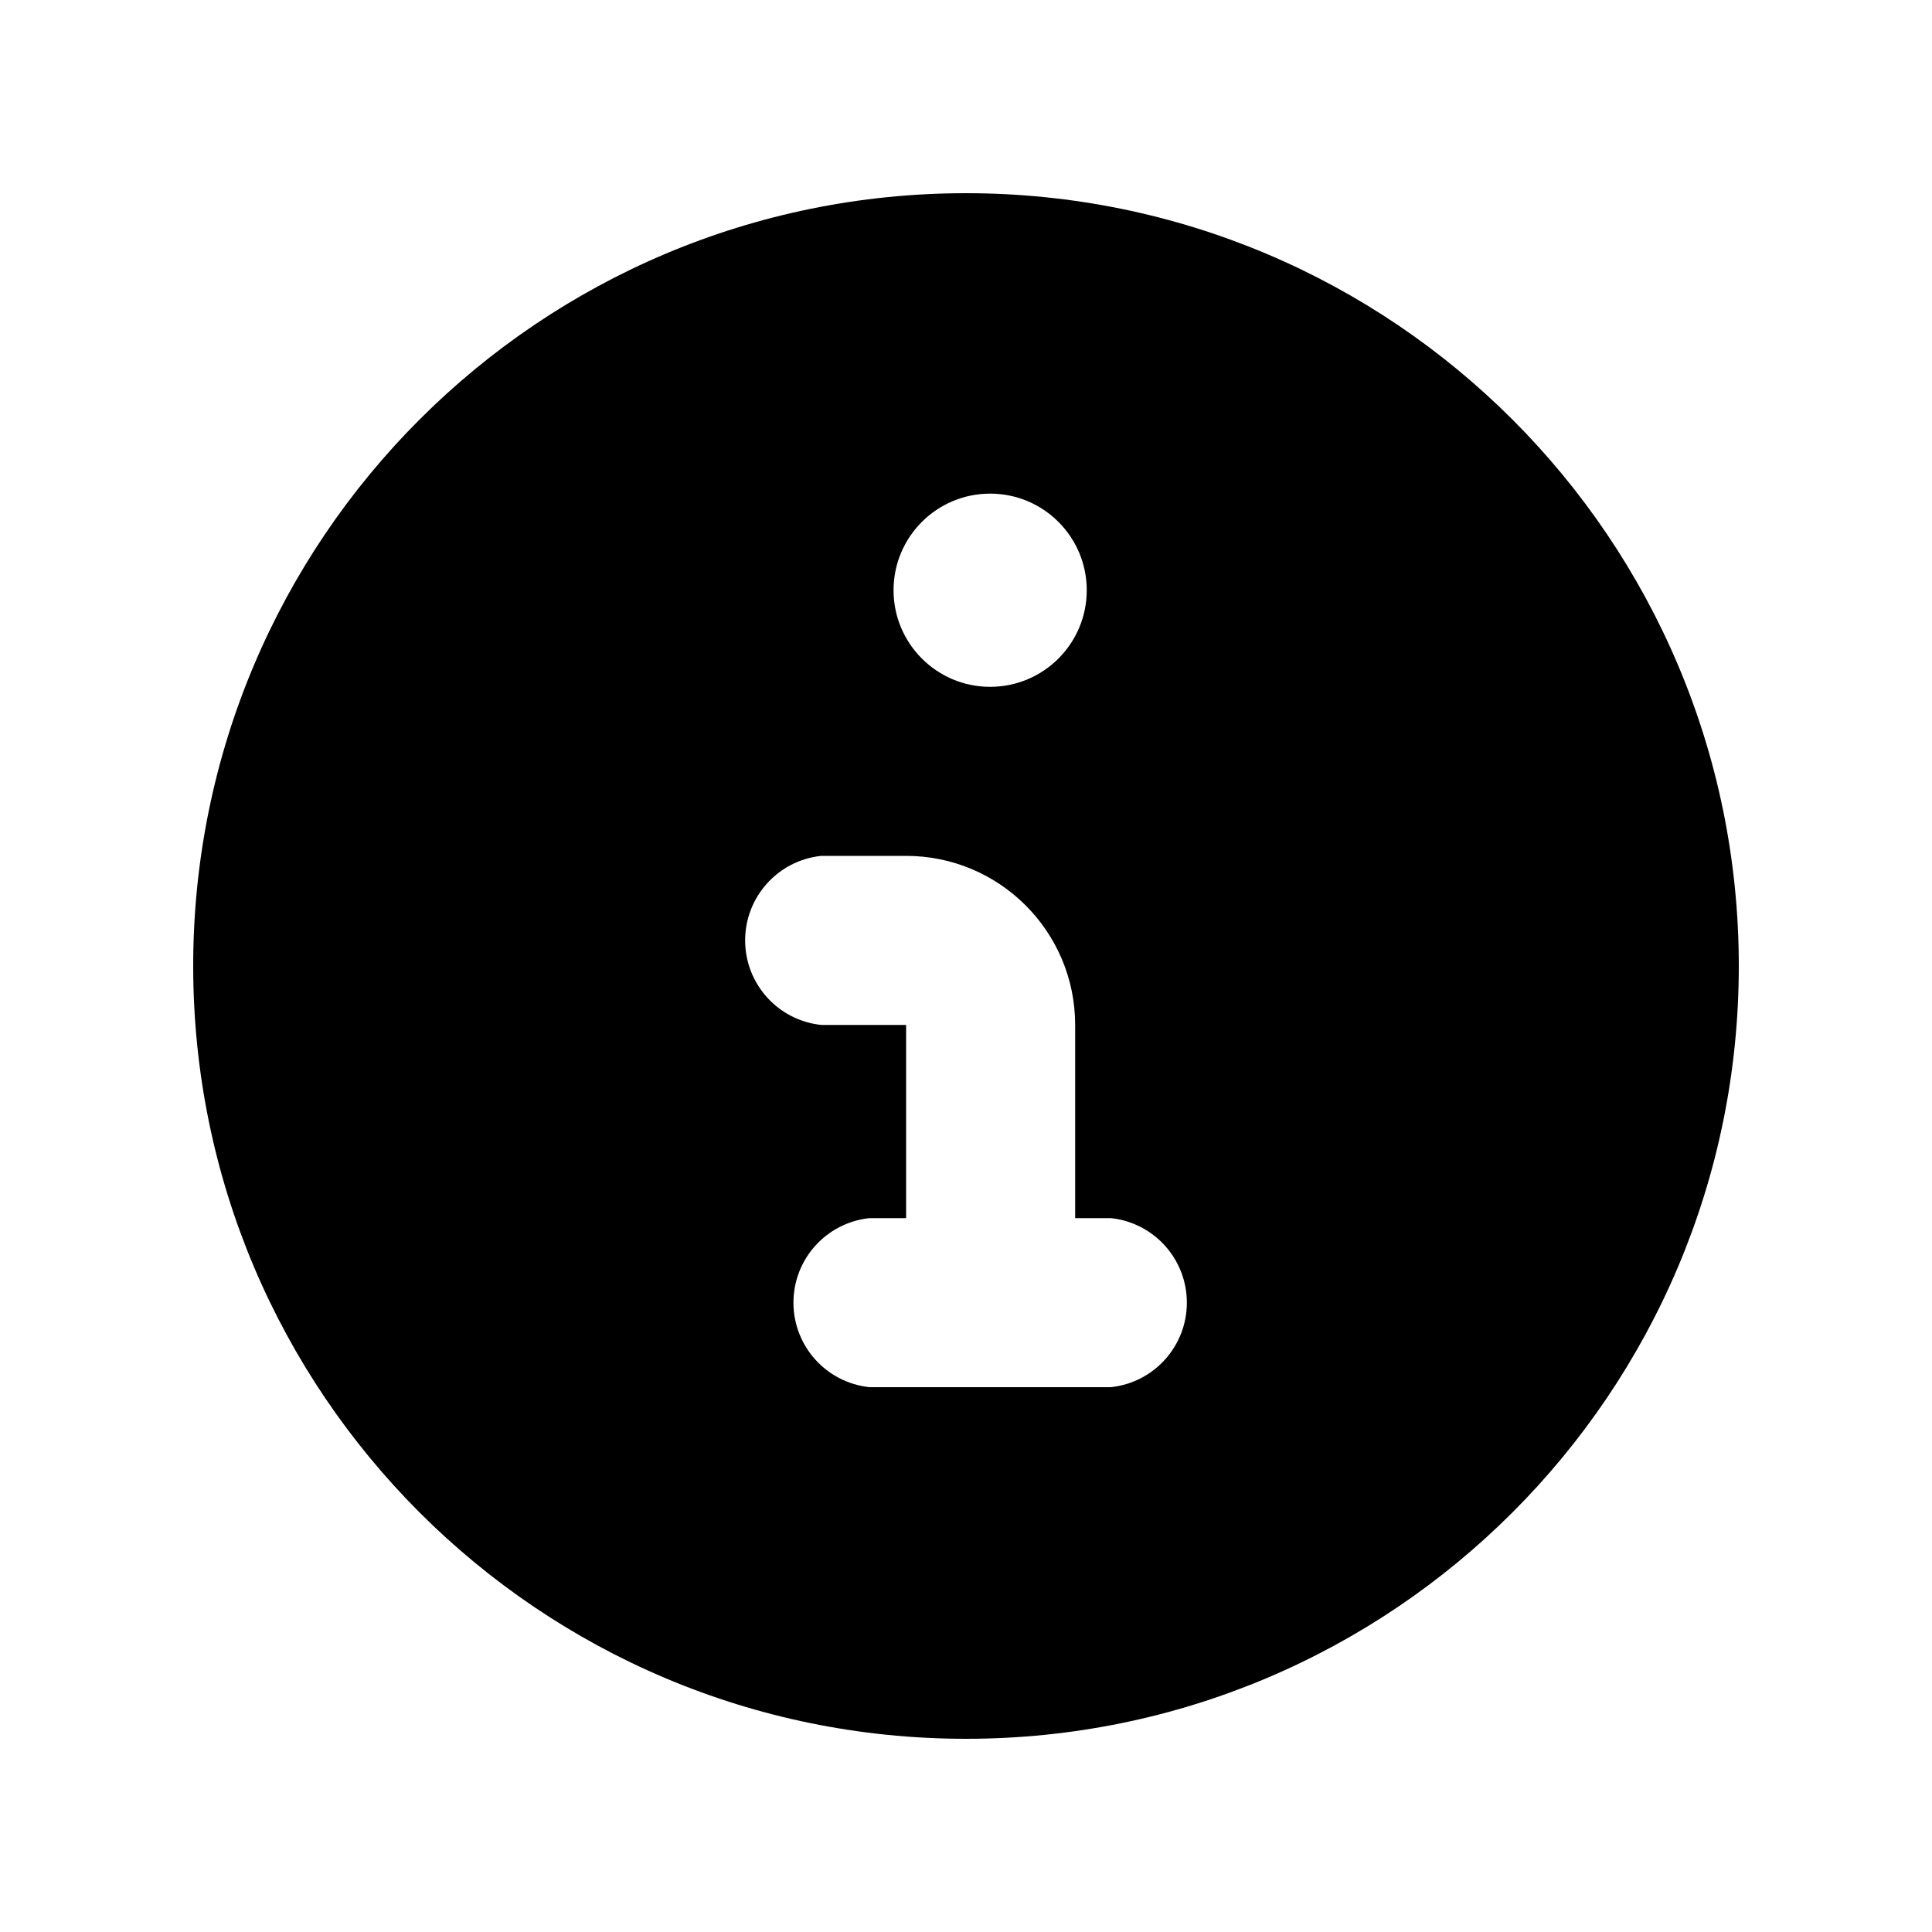
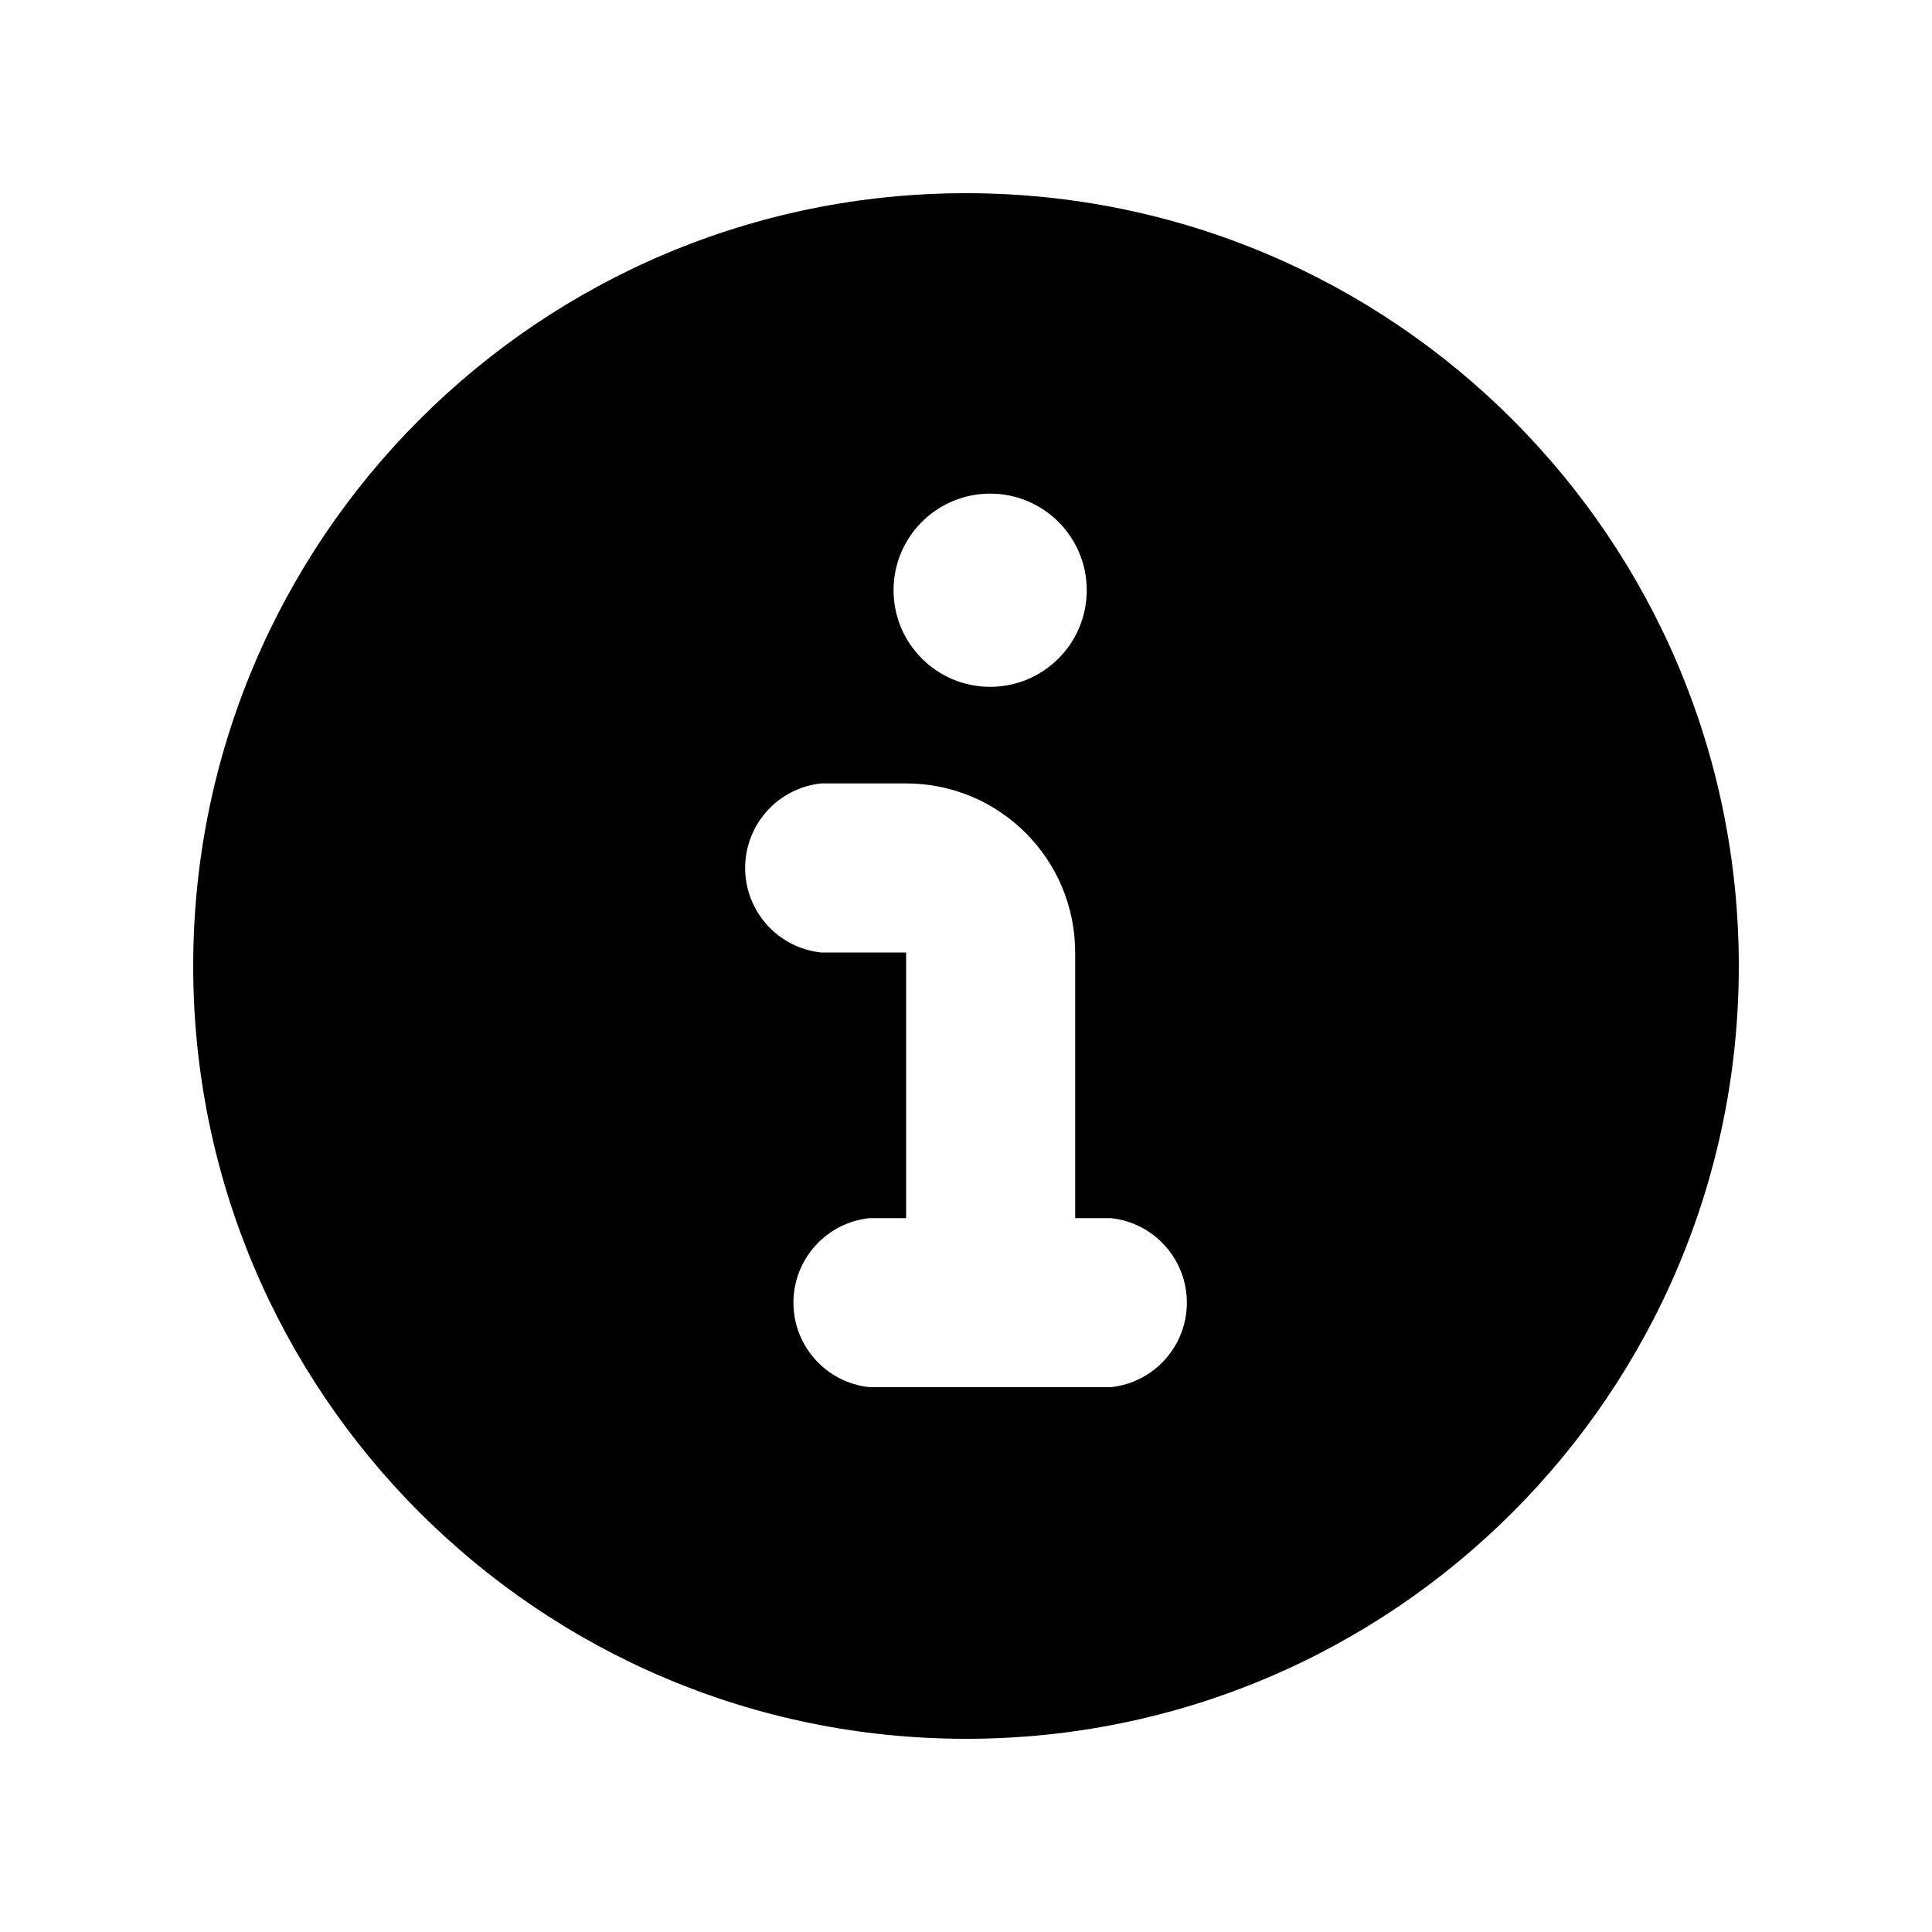
<svg xmlns="http://www.w3.org/2000/svg" viewBox="0 0 20 20" fill="none" stroke="currentColor" stroke-width="1.5" stroke-linecap="round" stroke-linejoin="round">
-   <path fill="currentColor" fill-rule="evenodd" stroke="none" d="M2 10A8 8 0 1 0 18 10A8 8 0 1 0 2 10ZM9.25 6.11A1 1 0 1 0 11.25 6.11A1 1 0 1 0 9.25 6.11ZM8.5 8.86H9.38A1.75 1.75 0 0 1 11.13 10.61V12.61H11.5A0.88 0.88 0 0 1 11.5 14.36H9A0.88 0.88 0 0 1 9 12.61H9.38V10.61H8.5A0.88 0.88 0 0 1 8.5 8.86Z" />
+   <path fill="currentColor" fill-rule="evenodd" stroke="none" d="M2 10A8 8 0 1 0 18 10A8 8 0 1 0 2 10ZM9.25 6.11A1 1 0 1 0 11.25 6.11A1 1 0 1 0 9.25 6.11ZM8.5 8.11H9.38A1.75 1.75 0 0 1 11.13 9.86V12.61H11.5A0.88 0.88 0 0 1 11.5 14.36H9A0.88 0.88 0 0 1 9 12.61H9.38V9.86H8.5A0.88 0.88 0 0 1 8.5 8.11Z" />
</svg>
